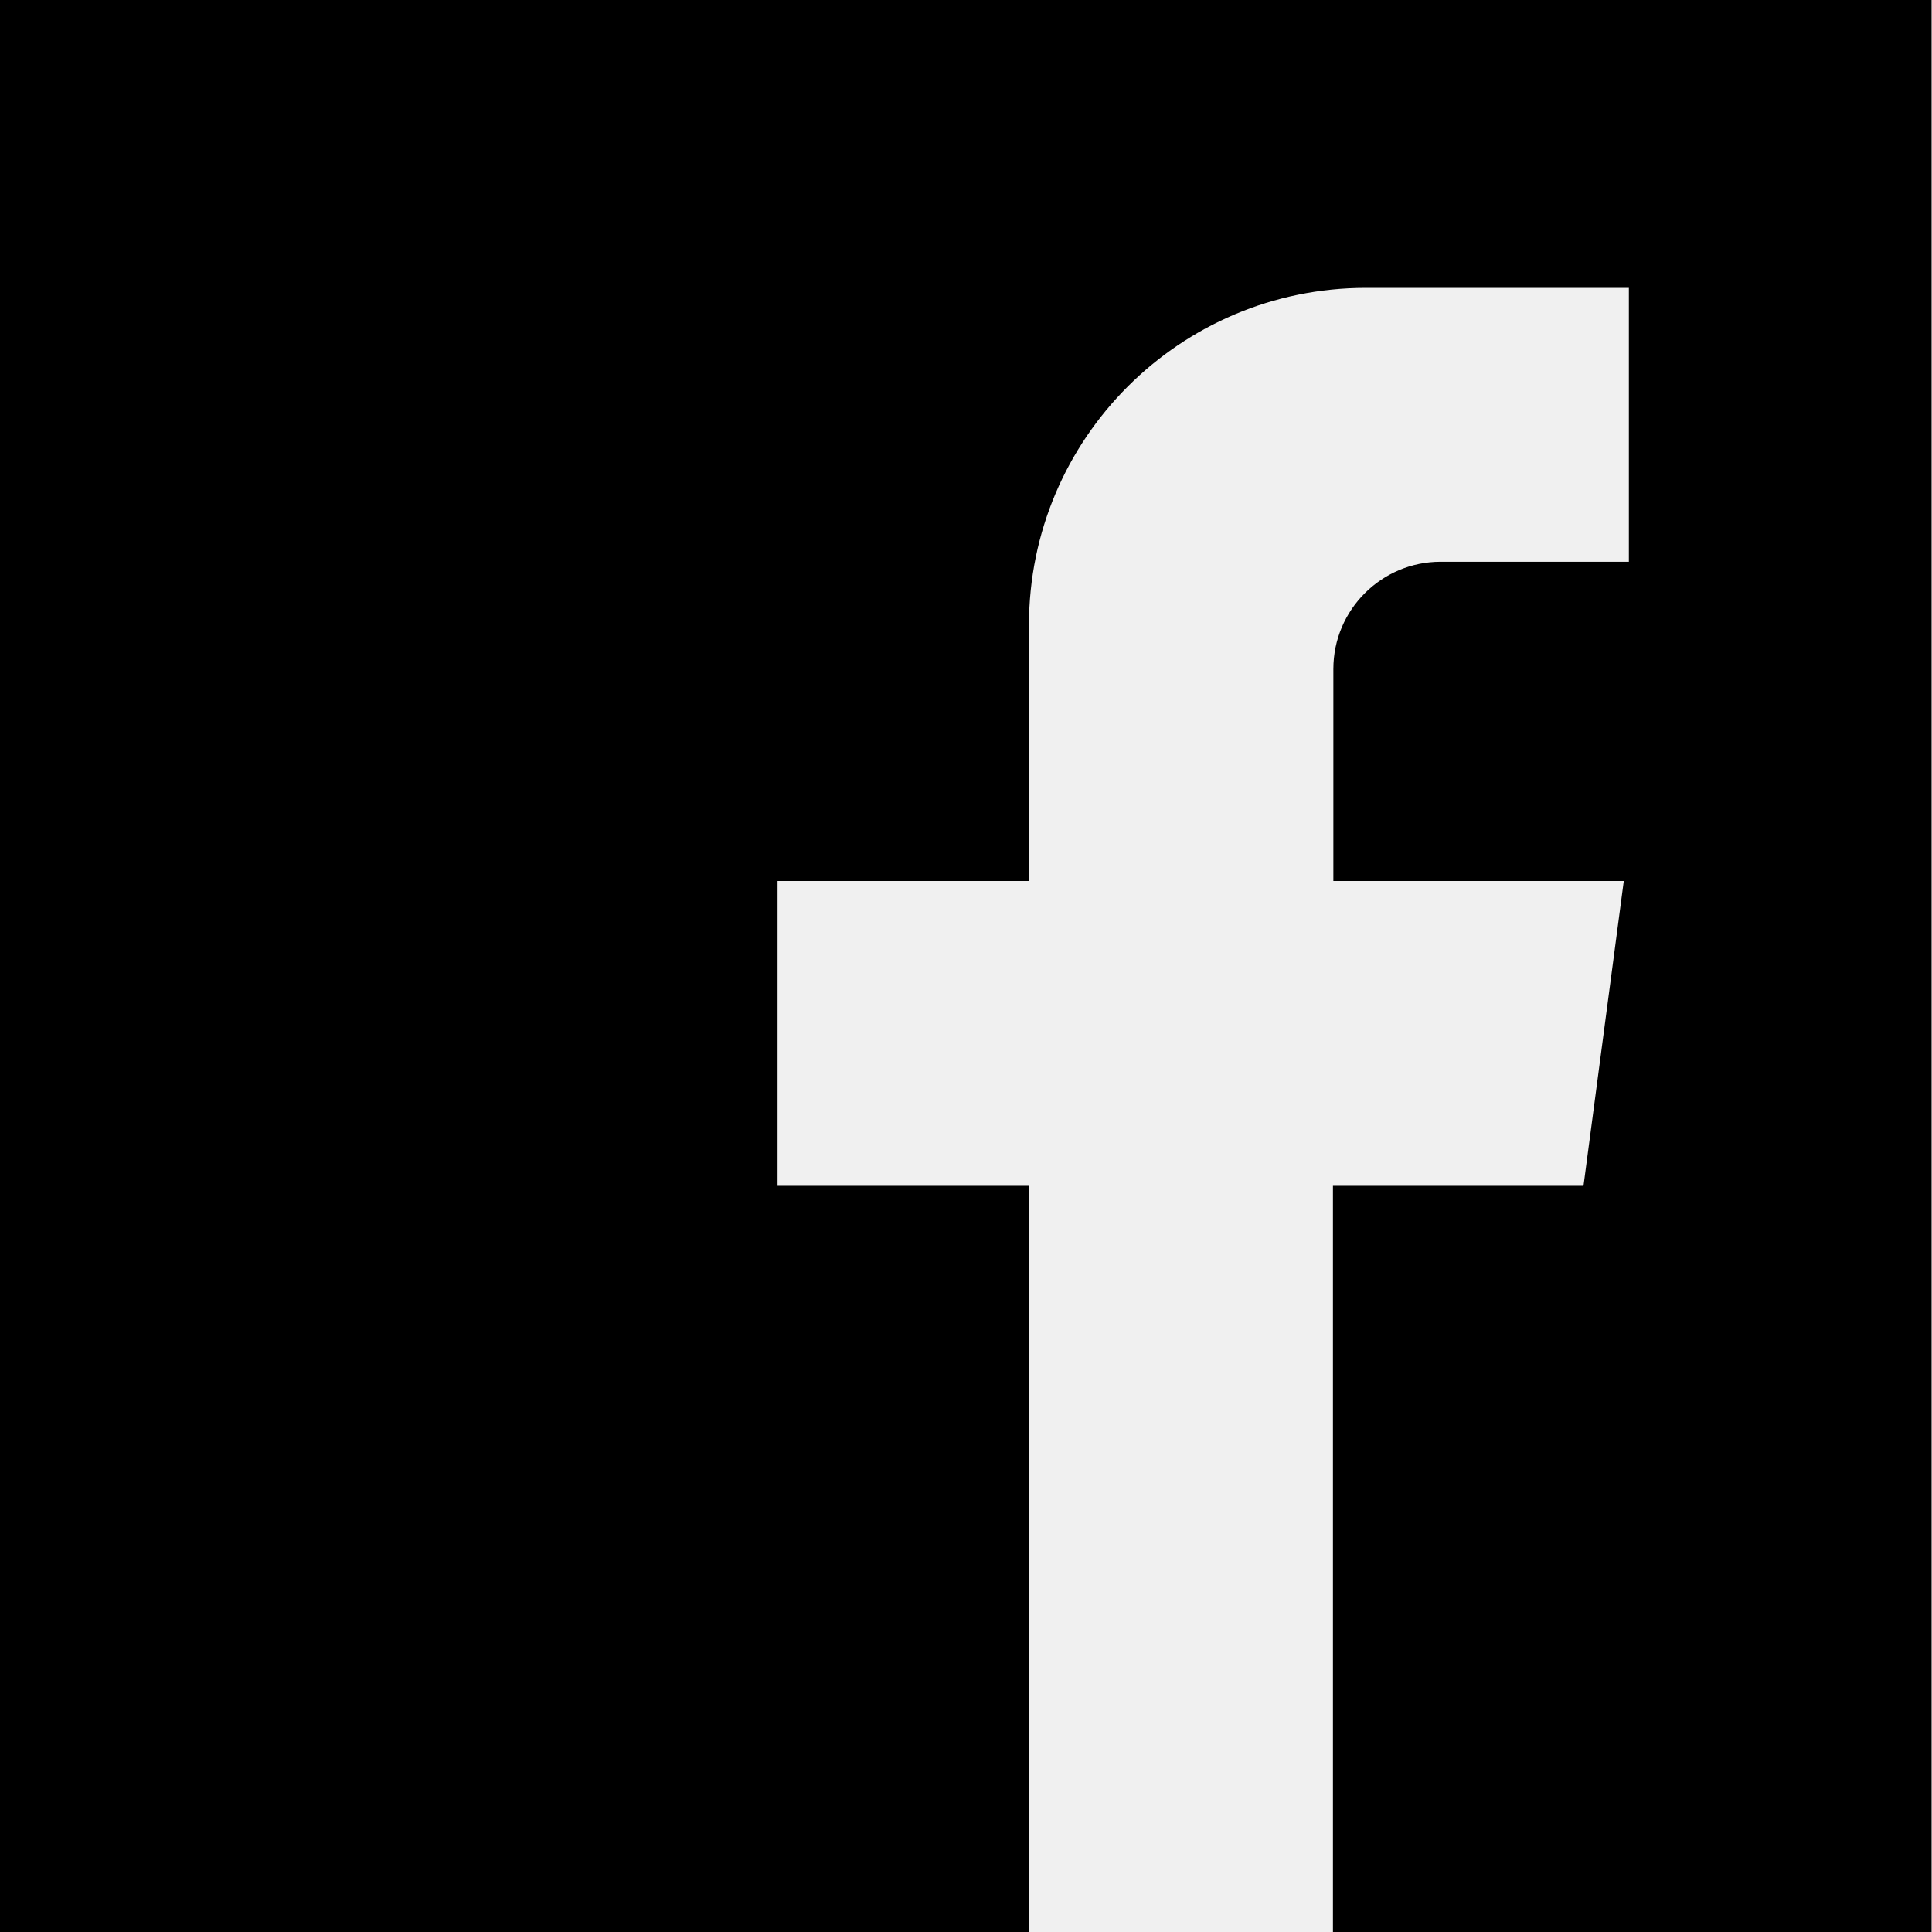
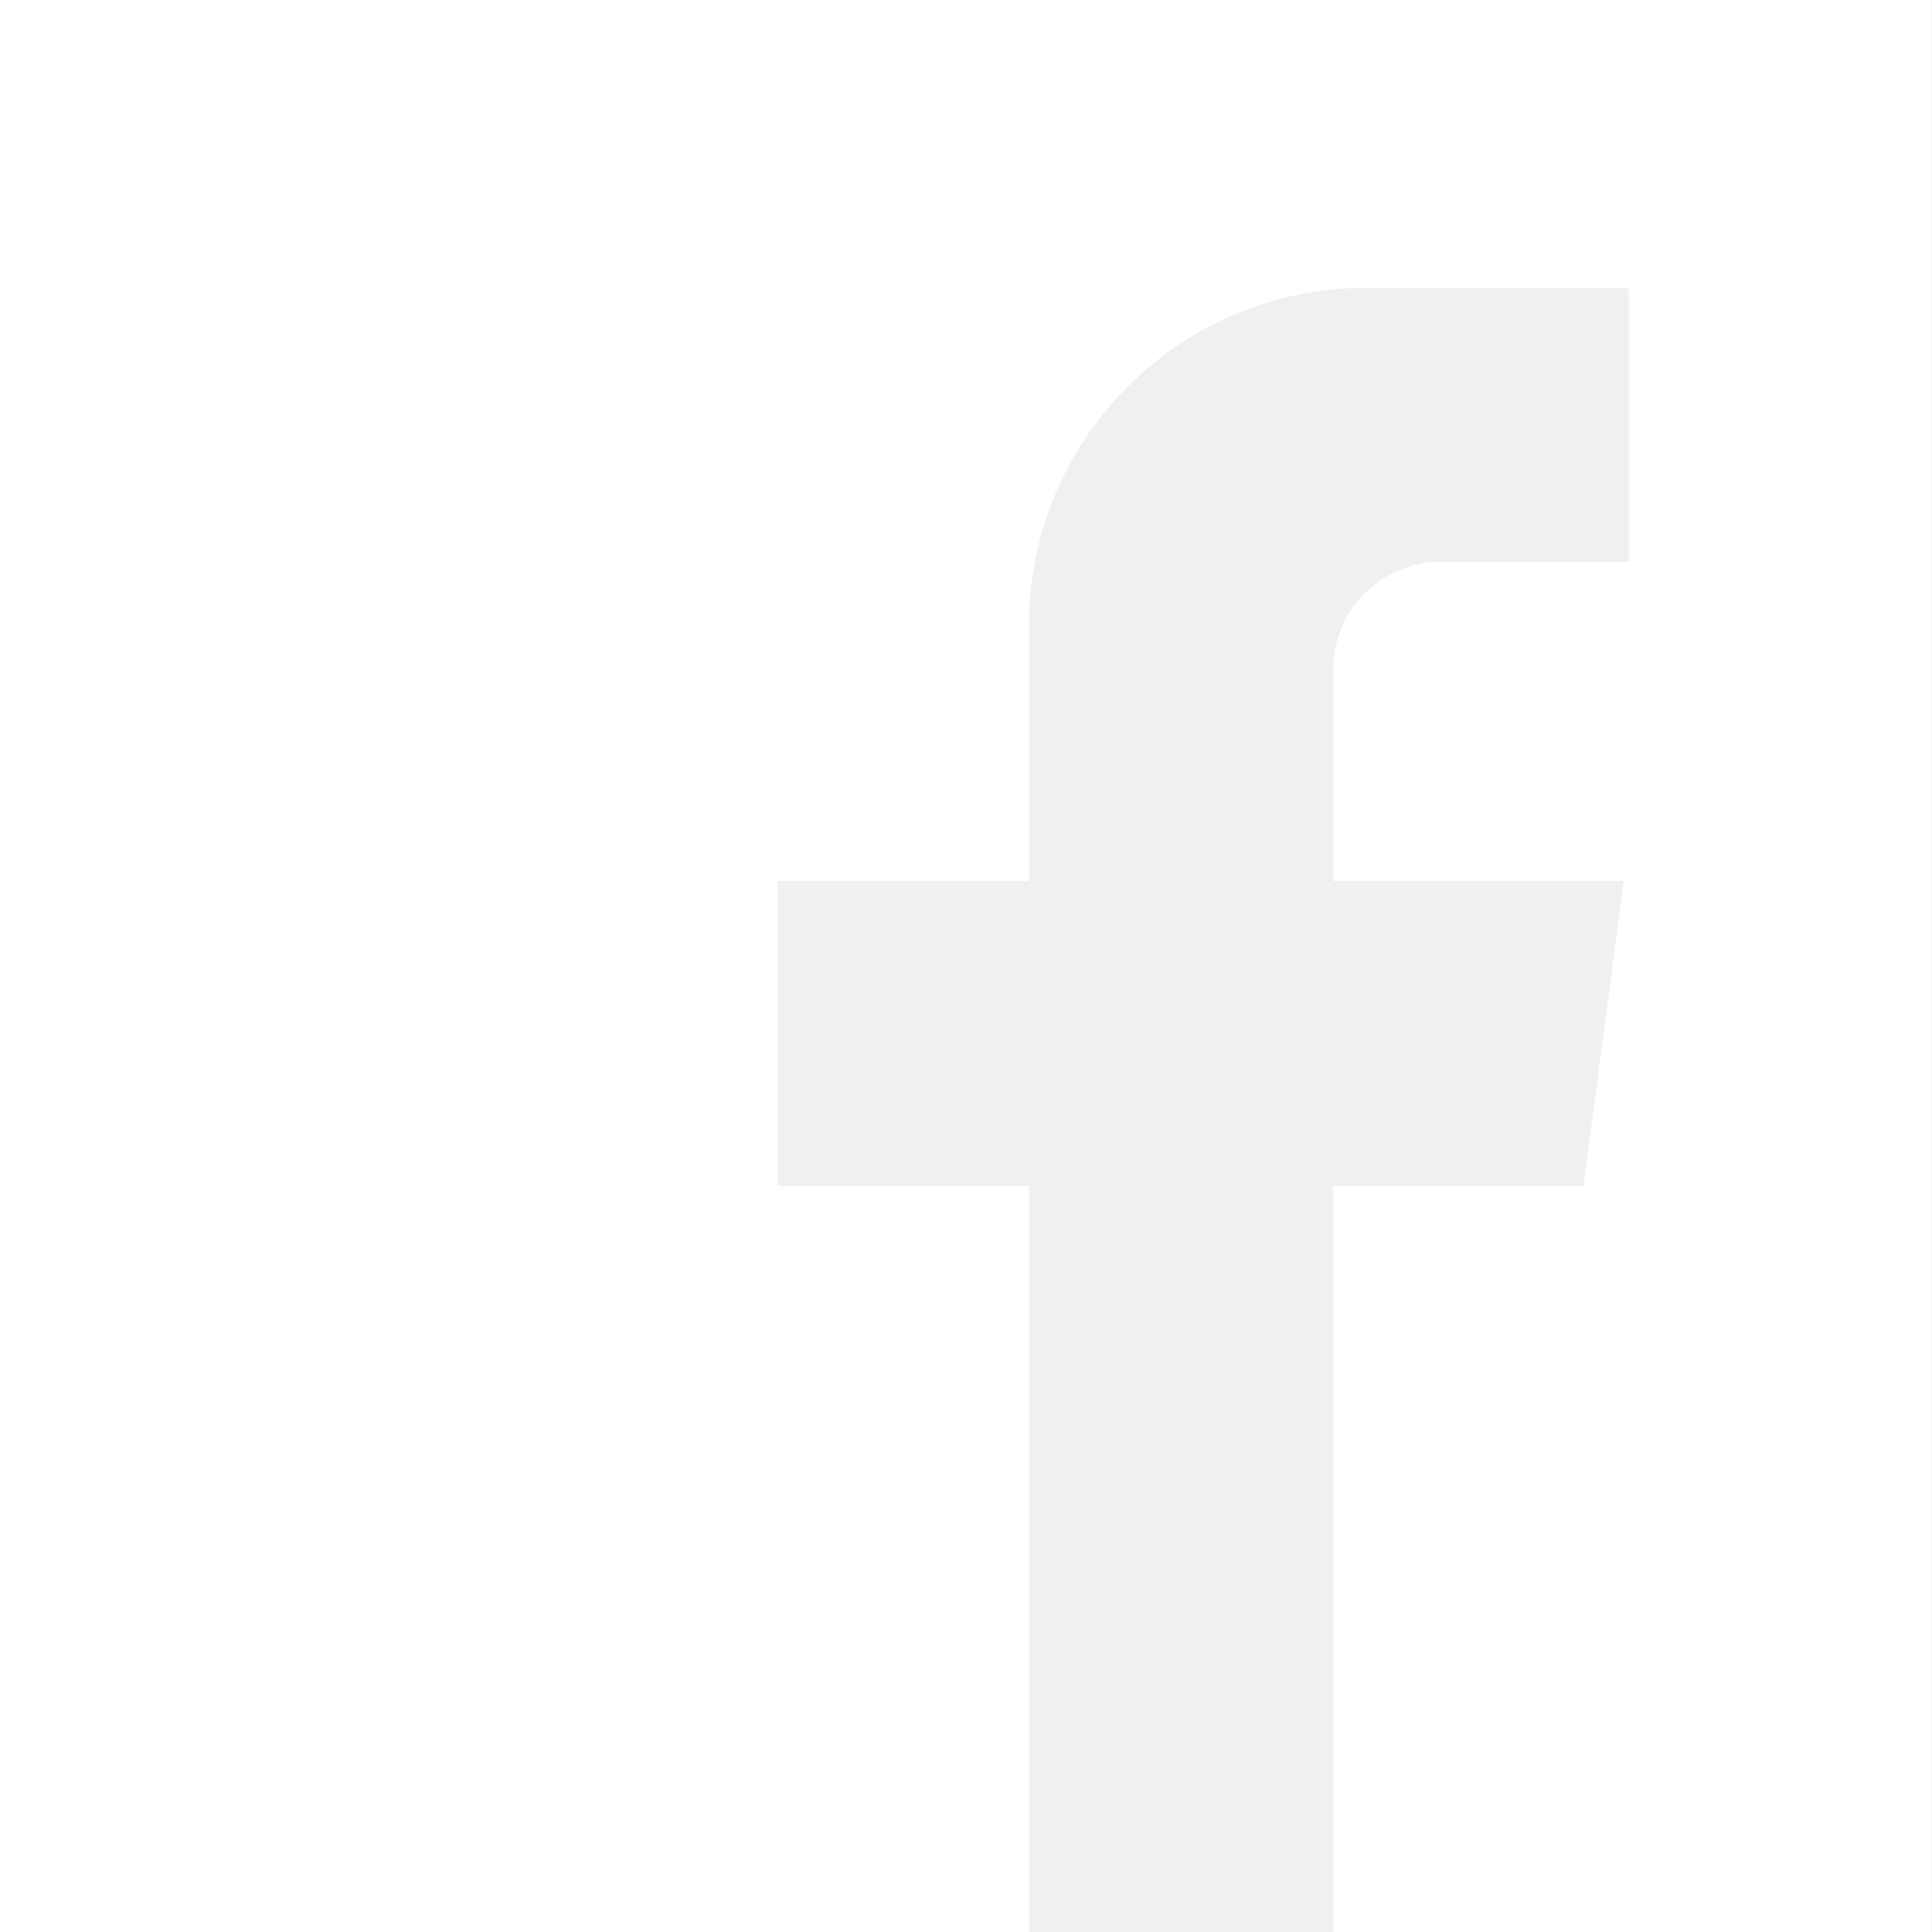
<svg xmlns="http://www.w3.org/2000/svg" version="1.1" id="Capa_1" x="0px" y="0px" viewBox="0 0 455.7 455.7" style="enable-background:new 0 0 455.7 455.7;" xml:space="preserve">
-   <path d="M0,0v455.7h242.7v-176h-59.3v-71.9h59.3v-60.4c0-43.9,35.6-79.5,79.5-79.5h62v64.6h-44.4c-13.9,0-25.3,11.3-25.3,25.3v50  H383l-9.5,71.9h-59.1v176h141.2V0H0z" />
+   <style type="text/css">
+ 	.st0{fill:#FFFFFF;}
+ </style>
+   <path class="st0" d="M0,0v455.7h242.7v-176h-59.3v-71.9h59.3v-60.4c0-43.9,35.6-79.5,79.5-79.5h62v64.6h-44.4  c-13.9,0-25.3,11.3-25.3,25.3v50H383l-9.5,71.9h-59.1v176h141.2V0H0z" />
</svg>
